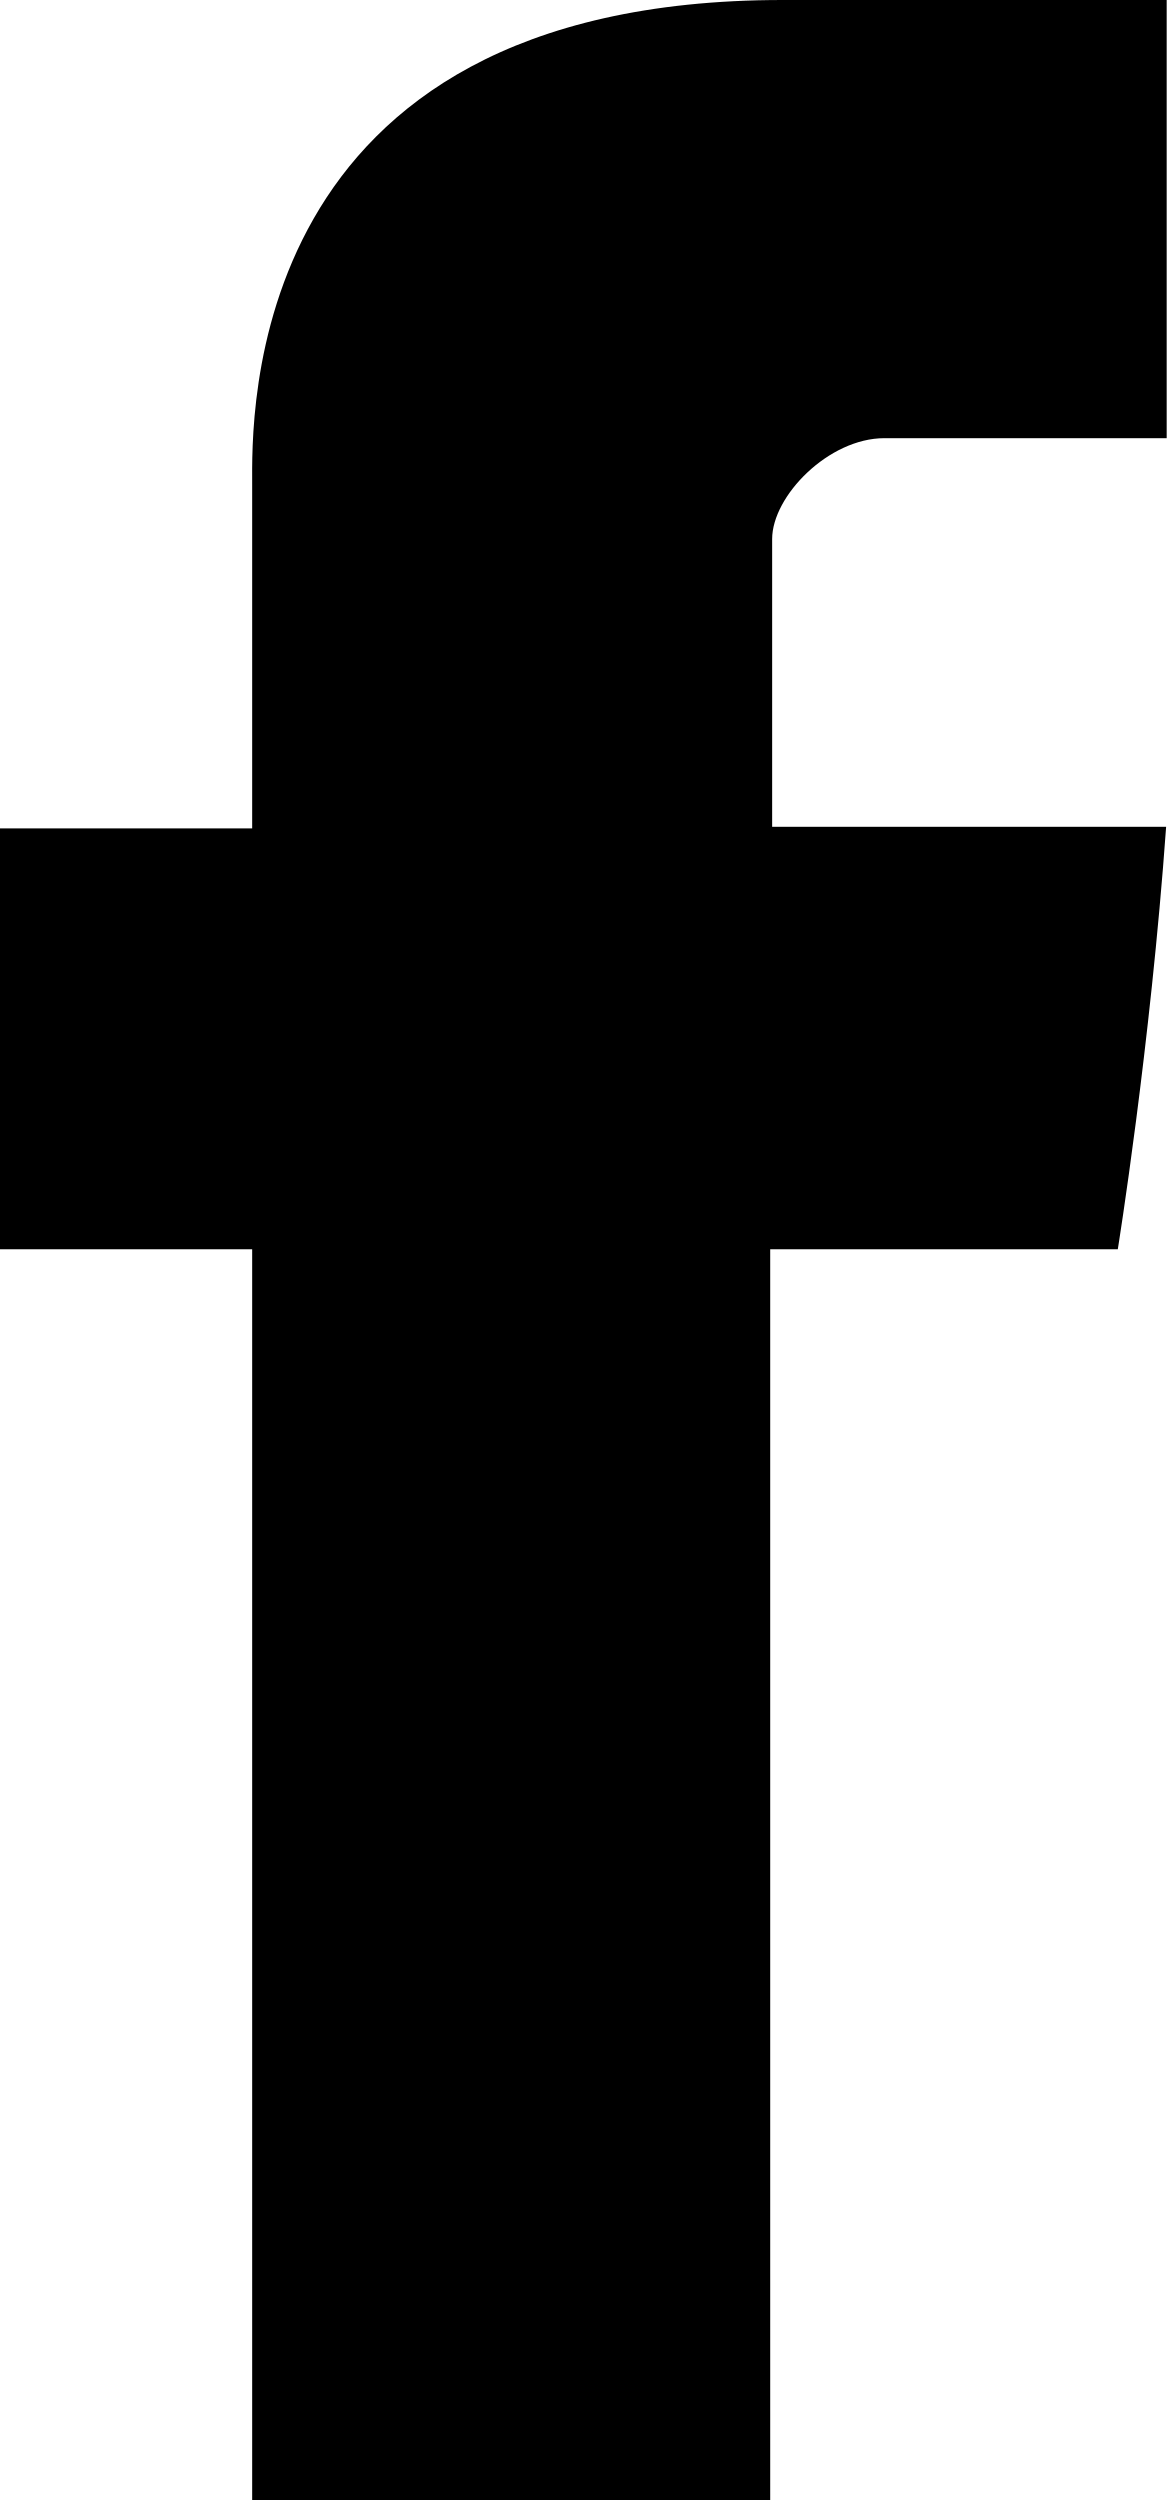
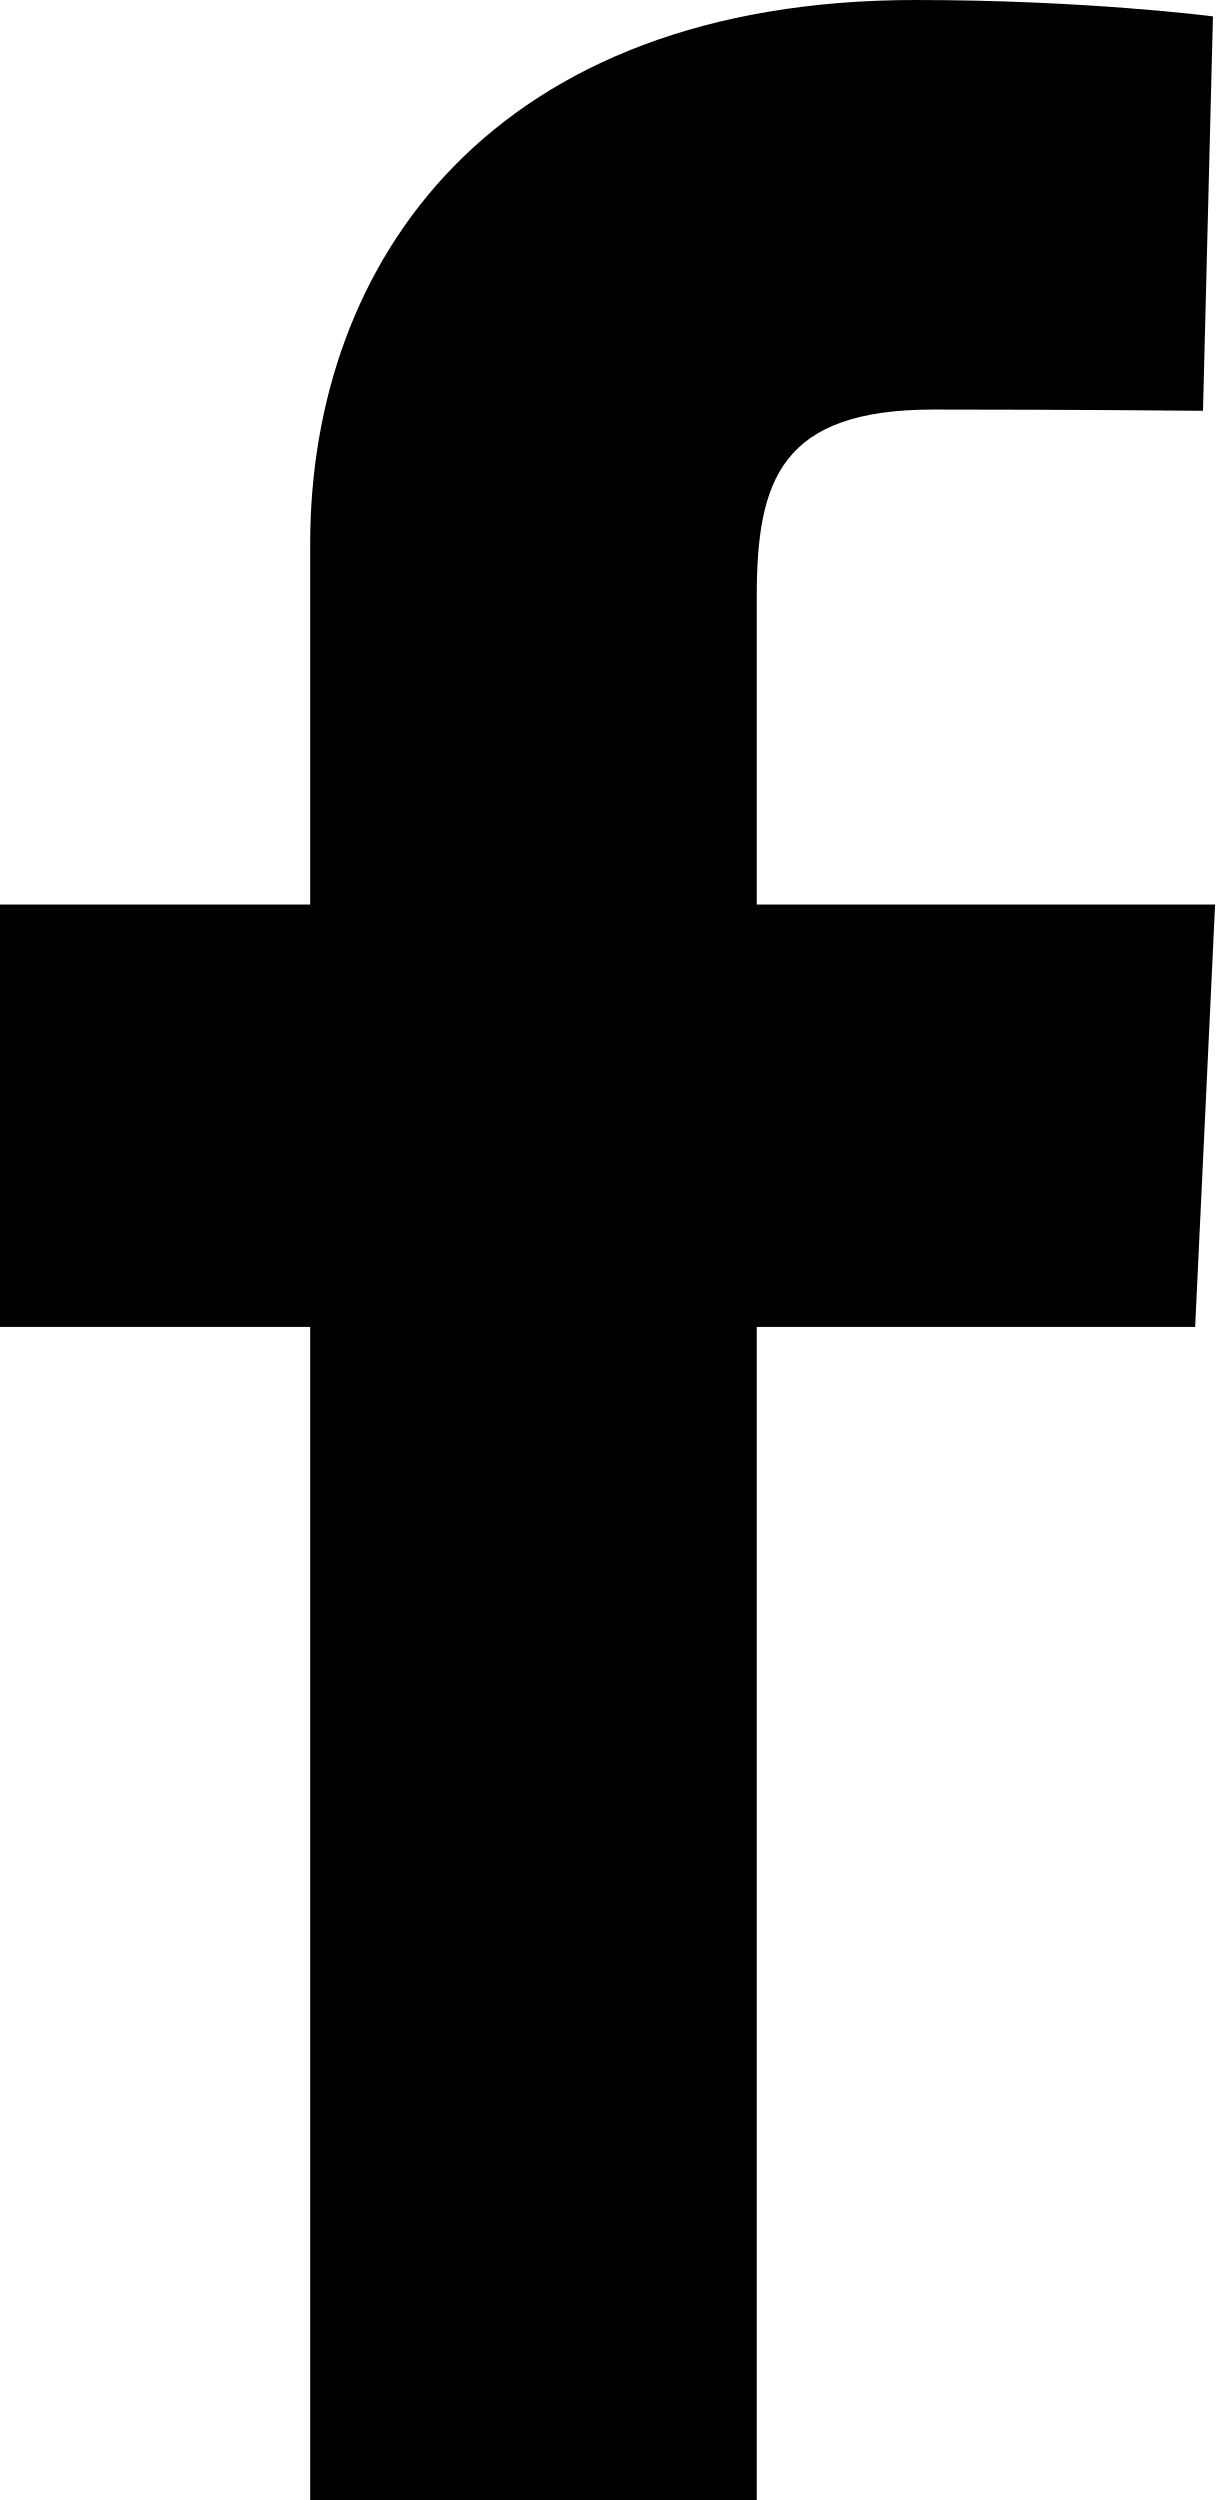
- <svg xmlns="http://www.w3.org/2000/svg" width="933.344" height="2000" viewBox="0 0 933.344 2000">
+ <svg xmlns="http://www.w3.org/2000/svg" width="486.037" height="1000" viewBox="0 0 486.037 1000">
  <g>
-     <path d="m201.736,387.338c0,50.401 0,275.359 0,275.359h-201.736v336.715h201.736v1000.589h414.427v-1000.567h278.07c0,0 26.045,-161.446 38.667,-337.982c-36.2,0 -315.181,0 -315.181,0c0,0 0,-195.891 0,-230.225c0,-34.4 45.178,-80.69 89.845,-80.69c44.578,0 138.646,0 225.78,0c0,-45.845 0,-204.247 0,-350.537c-116.335,0 -248.647,0 -306.981,0c-434.871,-0.022 -424.627,337.026 -424.627,387.338z" id="Facebook" />
+     <g id="layer1">
+       <path fill="#000000" fill-rule="nonzero" d="m124.074,1000l0,-469.229l-124.074,0l0,-168.945l124.074,0c0,0 0,-69.231 0,-144.301c0,-113.393 73.291,-217.525 242.169,-217.525c68.376,0 118.937,6.555 118.937,6.555l-3.984,157.766c0,0 -51.564,-0.502 -107.833,-0.502c-60.9,0 -70.657,28.065 -70.657,74.646c0,36.823 0,-78.494 0,123.361l183.331,0l-7.977,168.945l-175.354,0l0,469.229l-178.632,0" id="path18" />
+     </g>
  </g>
</svg>
